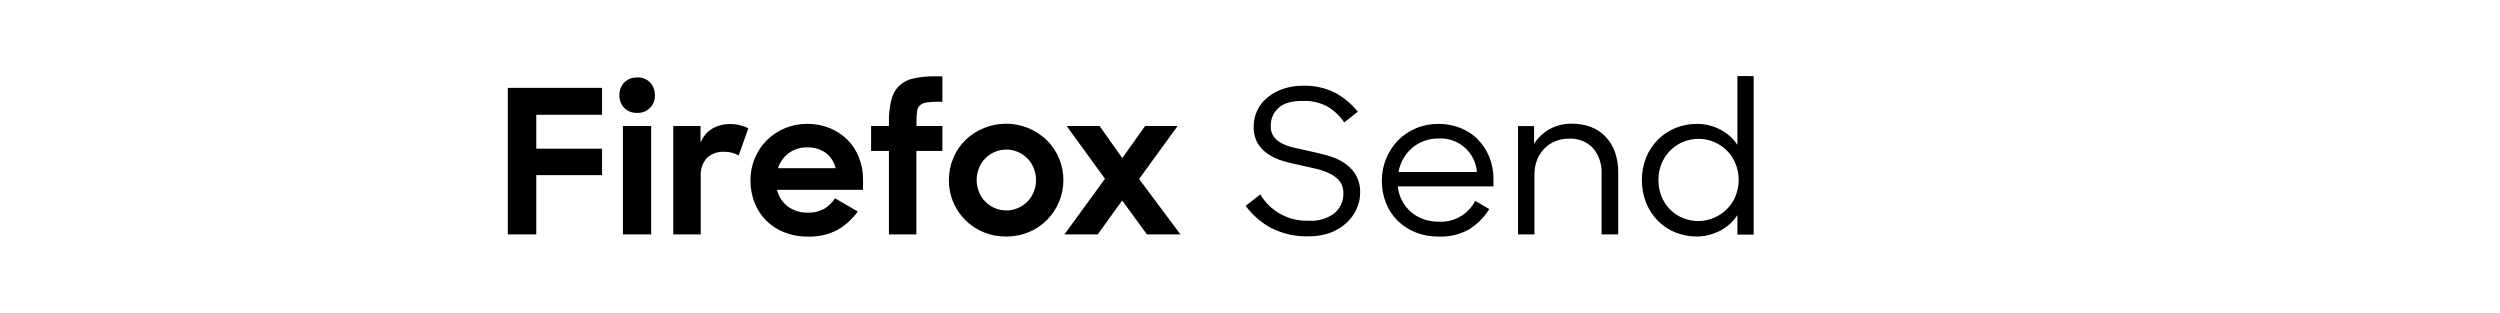
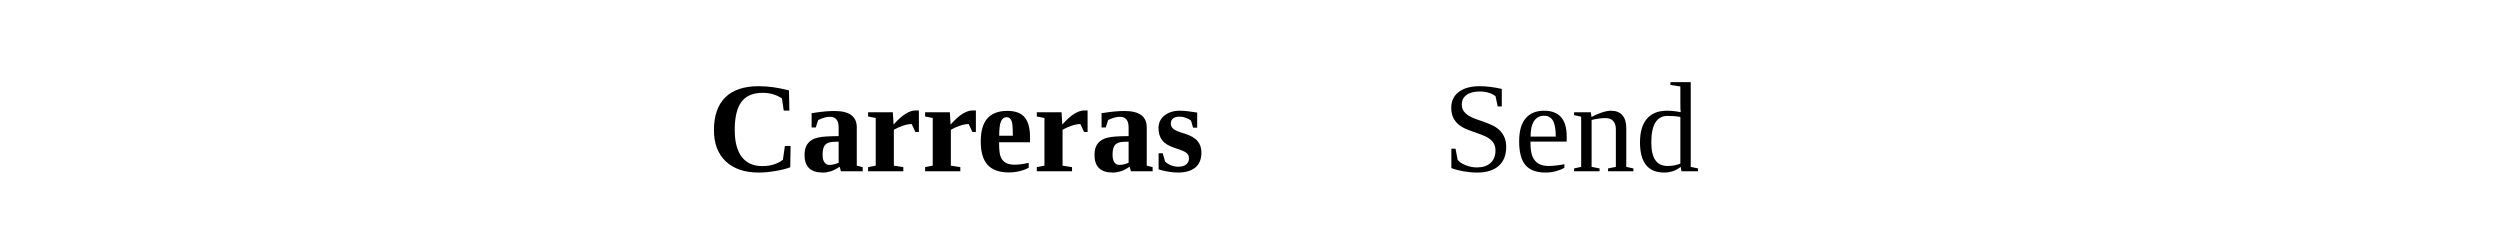
<svg xmlns="http://www.w3.org/2000/svg" xmlns:xlink="http://www.w3.org/1999/xlink">
  <symbol id="logo" viewBox="66 0 340 64">
-     <path d="M84,48h5.83V35.87H103.3V30.45H89.83V23.51H103.3V18H84Zm23.57,0h5.79V25.81h-5.79Zm2.88-32.12a3.46,3.46,0,0,0-2.59,1,3.62,3.62,0,0,0-1,2.65,3.57,3.57,0,0,0,1,2.59,3.52,3.52,0,0,0,2.61,1,3.46,3.46,0,0,0,3.65-3.26c0-.12,0-.23,0-.35a3.71,3.71,0,0,0-1-2.65,3.5,3.5,0,0,0-2.67-1Zm19.14,9.53a7.22,7.22,0,0,0-3.72.93,5.82,5.82,0,0,0-2.4,2.89V25.81h-5.59V48h5.63V36.29a5.27,5.27,0,0,1,1.31-4,4.94,4.94,0,0,1,3.49-1.21,6.33,6.33,0,0,1,1.73.23,4,4,0,0,1,1.23.55l2-5.59a7.51,7.51,0,0,0-1.66-.61,8.11,8.11,0,0,0-2-.26Zm23.94,3.19a11.15,11.15,0,0,0-3.61-2.37,12.08,12.08,0,0,0-4.6-.86,11.62,11.62,0,0,0-8.3,3.37,11.17,11.17,0,0,0-2.44,3.67,11.59,11.59,0,0,0-.89,4.54,12.24,12.24,0,0,0,.83,4.52,10.52,10.52,0,0,0,2.36,3.66,10.93,10.93,0,0,0,3.71,2.44,12.75,12.75,0,0,0,4.85.88,12.15,12.15,0,0,0,6.12-1.39,13.25,13.25,0,0,0,4.11-3.74L151,40.6a6.23,6.23,0,0,1-2.18,2.15,6.36,6.36,0,0,1-3.33.8,6.7,6.7,0,0,1-4.13-1.25,6,6,0,0,1-2.23-3.43h17.62V36.74a11.71,11.71,0,0,0-.87-4.56,10.5,10.5,0,0,0-2.35-3.59Zm-14.21,5.85a6.38,6.38,0,0,1,2.26-3.12,6.11,6.11,0,0,1,3.74-1.15,6.26,6.26,0,0,1,3.73,1.08,5.56,5.56,0,0,1,2.1,3.19ZM167,16.08a6.05,6.05,0,0,0-2.91,1.54,6.15,6.15,0,0,0-1.56,2.89,18.1,18.1,0,0,0-.48,4.52v.78H158.4v5.1h3.65V48h5.63V30.91H173v-5.1h-5.3V24.75a13.34,13.34,0,0,1,.12-2,2,2,0,0,1,.6-1.19,2.45,2.45,0,0,1,1.33-.57,15.25,15.25,0,0,1,2.34-.15H173V15.63h-1.48A19.06,19.06,0,0,0,167,16.08Zm27.4,12.65a12,12,0,0,0-16.72,0,10.87,10.87,0,0,0-2.46,3.67,11.61,11.61,0,0,0-.89,4.5,11.46,11.46,0,0,0,7.07,10.64,11.73,11.73,0,0,0,4.64.9,12,12,0,0,0,4.66-.9,11.26,11.26,0,0,0,3.72-2.49,11.83,11.83,0,0,0,2.46-3.67,11.31,11.31,0,0,0,.9-4.48A11.43,11.43,0,0,0,194.4,28.73ZM191.7,39.3a5.88,5.88,0,0,1-1.29,2,6.53,6.53,0,0,1-1.93,1.31,6,6,0,0,1-4.76,0,6.34,6.34,0,0,1-1.93-1.31,6.06,6.06,0,0,1-1.3-2,6.48,6.48,0,0,1,0-4.86,5.76,5.76,0,0,1,1.3-2,6.08,6.08,0,0,1,1.93-1.32,6,6,0,0,1,4.76,0,6.37,6.37,0,0,1,1.93,1.32,5.73,5.73,0,0,1,1.29,2A6.39,6.39,0,0,1,191.7,39.3Zm29.47-13.49h-6.65l-4.68,6.57-4.64-6.57h-6.74l7.84,10.8L198,48h6.82l5-6.94L214.89,48h6.86l-8.46-11.34Zm34,7.46a12.88,12.88,0,0,0-3.37-1.44c-1.25-.34-2.46-.63-3.63-.88l-3.08-.7a10.64,10.64,0,0,1-2.51-.86A4.54,4.54,0,0,1,240.87,28a3.61,3.61,0,0,1-.62-2.19,4.8,4.8,0,0,1,1.58-3.7c1.06-1,2.73-1.44,5-1.44a9.84,9.84,0,0,1,5.07,1.17,10.47,10.47,0,0,1,3.39,3.23l2.79-2.18A15.22,15.22,0,0,0,253.45,19a13.8,13.8,0,0,0-6.59-1.44,12.13,12.13,0,0,0-4.14.66A10.33,10.33,0,0,0,239.53,20a7.53,7.53,0,0,0-2.05,2.63,7.41,7.41,0,0,0-.72,3.24,6.7,6.7,0,0,0,.84,3.53,7.06,7.06,0,0,0,2.2,2.22A11.11,11.11,0,0,0,242.86,33c1.13.32,2.29.6,3.47.84l3.26.74a12.63,12.63,0,0,1,2.8,1,5.86,5.86,0,0,1,2,1.56,3.88,3.88,0,0,1,.74,2.42,5.2,5.2,0,0,1-1.81,4.09A7.83,7.83,0,0,1,248,45.2a11,11,0,0,1-9.89-5.38l-3,2.34a15.86,15.86,0,0,0,5.23,4.54,16.06,16.06,0,0,0,7.7,1.7,12.58,12.58,0,0,0,4.38-.72,10.14,10.14,0,0,0,3.3-2,8.79,8.79,0,0,0,2.1-2.85,8.09,8.09,0,0,0,.74-3.39,6.94,6.94,0,0,0-1-3.8,7.71,7.71,0,0,0-2.42-2.37Zm27.51-4.72a10.53,10.53,0,0,0-3.58-2.34,11.89,11.89,0,0,0-4.49-.84,11.6,11.6,0,0,0-4.62.9,11.35,11.35,0,0,0-3.66,2.46A11.84,11.84,0,0,0,263,37a12.21,12.21,0,0,0,.82,4.51,10.53,10.53,0,0,0,2.36,3.64,11.24,11.24,0,0,0,3.7,2.42,12.41,12.41,0,0,0,4.82.88A11.68,11.68,0,0,0,280.82,47,12.84,12.84,0,0,0,285,42.82l-2.88-1.69a7.85,7.85,0,0,1-7.43,4.27,9,9,0,0,1-3.22-.53,8.21,8.21,0,0,1-2.55-1.5,8,8,0,0,1-1.78-2.28,7.79,7.79,0,0,1-.87-2.91h19.59V36.66a11.75,11.75,0,0,0-.86-4.54,10.92,10.92,0,0,0-2.35-3.57ZM266.4,35.22a8.88,8.88,0,0,1,1-2.73,8.55,8.55,0,0,1,1.79-2.18,8,8,0,0,1,2.44-1.43,8.31,8.31,0,0,1,3-.52,7.45,7.45,0,0,1,7.84,6.86ZM308.82,28a8.11,8.11,0,0,0-3-2,10.89,10.89,0,0,0-3.92-.67,9.06,9.06,0,0,0-4.58,1.14,8.76,8.76,0,0,0-3.14,3V25.82h-3.29V48h3.37V35.67a7.92,7.92,0,0,1,.53-2.93,7,7,0,0,1,1.48-2.3,6.46,6.46,0,0,1,2.22-1.5,7,7,0,0,1,2.75-.54,6.33,6.33,0,0,1,5,1.93A7.46,7.46,0,0,1,308,35.51V48h3.41V35.34a12.46,12.46,0,0,0-.66-4.19A8.68,8.68,0,0,0,308.82,28Zm27-12.42v14.1a8.14,8.14,0,0,0-1.58-1.83,10.08,10.08,0,0,0-2-1.36,10.39,10.39,0,0,0-2.3-.84,10.22,10.22,0,0,0-2.4-.28,11.63,11.63,0,0,0-4.4.84,11.09,11.09,0,0,0-3.59,2.38,11.3,11.3,0,0,0-2.42,3.65,12.81,12.81,0,0,0,0,9.32,11.56,11.56,0,0,0,2.4,3.66,10.58,10.58,0,0,0,3.59,2.38,11.77,11.77,0,0,0,4.42.84,9.69,9.69,0,0,0,2.4-.31,11,11,0,0,0,2.3-.86,9.72,9.72,0,0,0,2-1.37,8.75,8.75,0,0,0,1.58-1.85v4h3.33V15.59Zm-.37,24.58a8.3,8.3,0,0,1-10.85,4.47h0a7.68,7.68,0,0,1-2.6-1.76,7.88,7.88,0,0,1-1.73-2.67,8.93,8.93,0,0,1-.62-3.35,8.67,8.67,0,0,1,.62-3.3A8,8,0,0,1,322,30.89a8.17,8.17,0,0,1,2.6-1.79,8.27,8.27,0,0,1,6.51,0,8.64,8.64,0,0,1,2.63,1.81,7.85,7.85,0,0,1,1.72,2.67,8.67,8.67,0,0,1,.62,3.26,8.86,8.86,0,0,1-.65,3.33Z" fill="currentColor" />
+     <text x="84" y="48" font-size="3em" font-weight="bold" fill="currentColor">Carreras</text>
+     <text x="290" y="48" font-size="3em" font-weight="normal" fill="currentColor">Send</text>
  </symbol>
  <use xlink:href="#logo" />
</svg>
